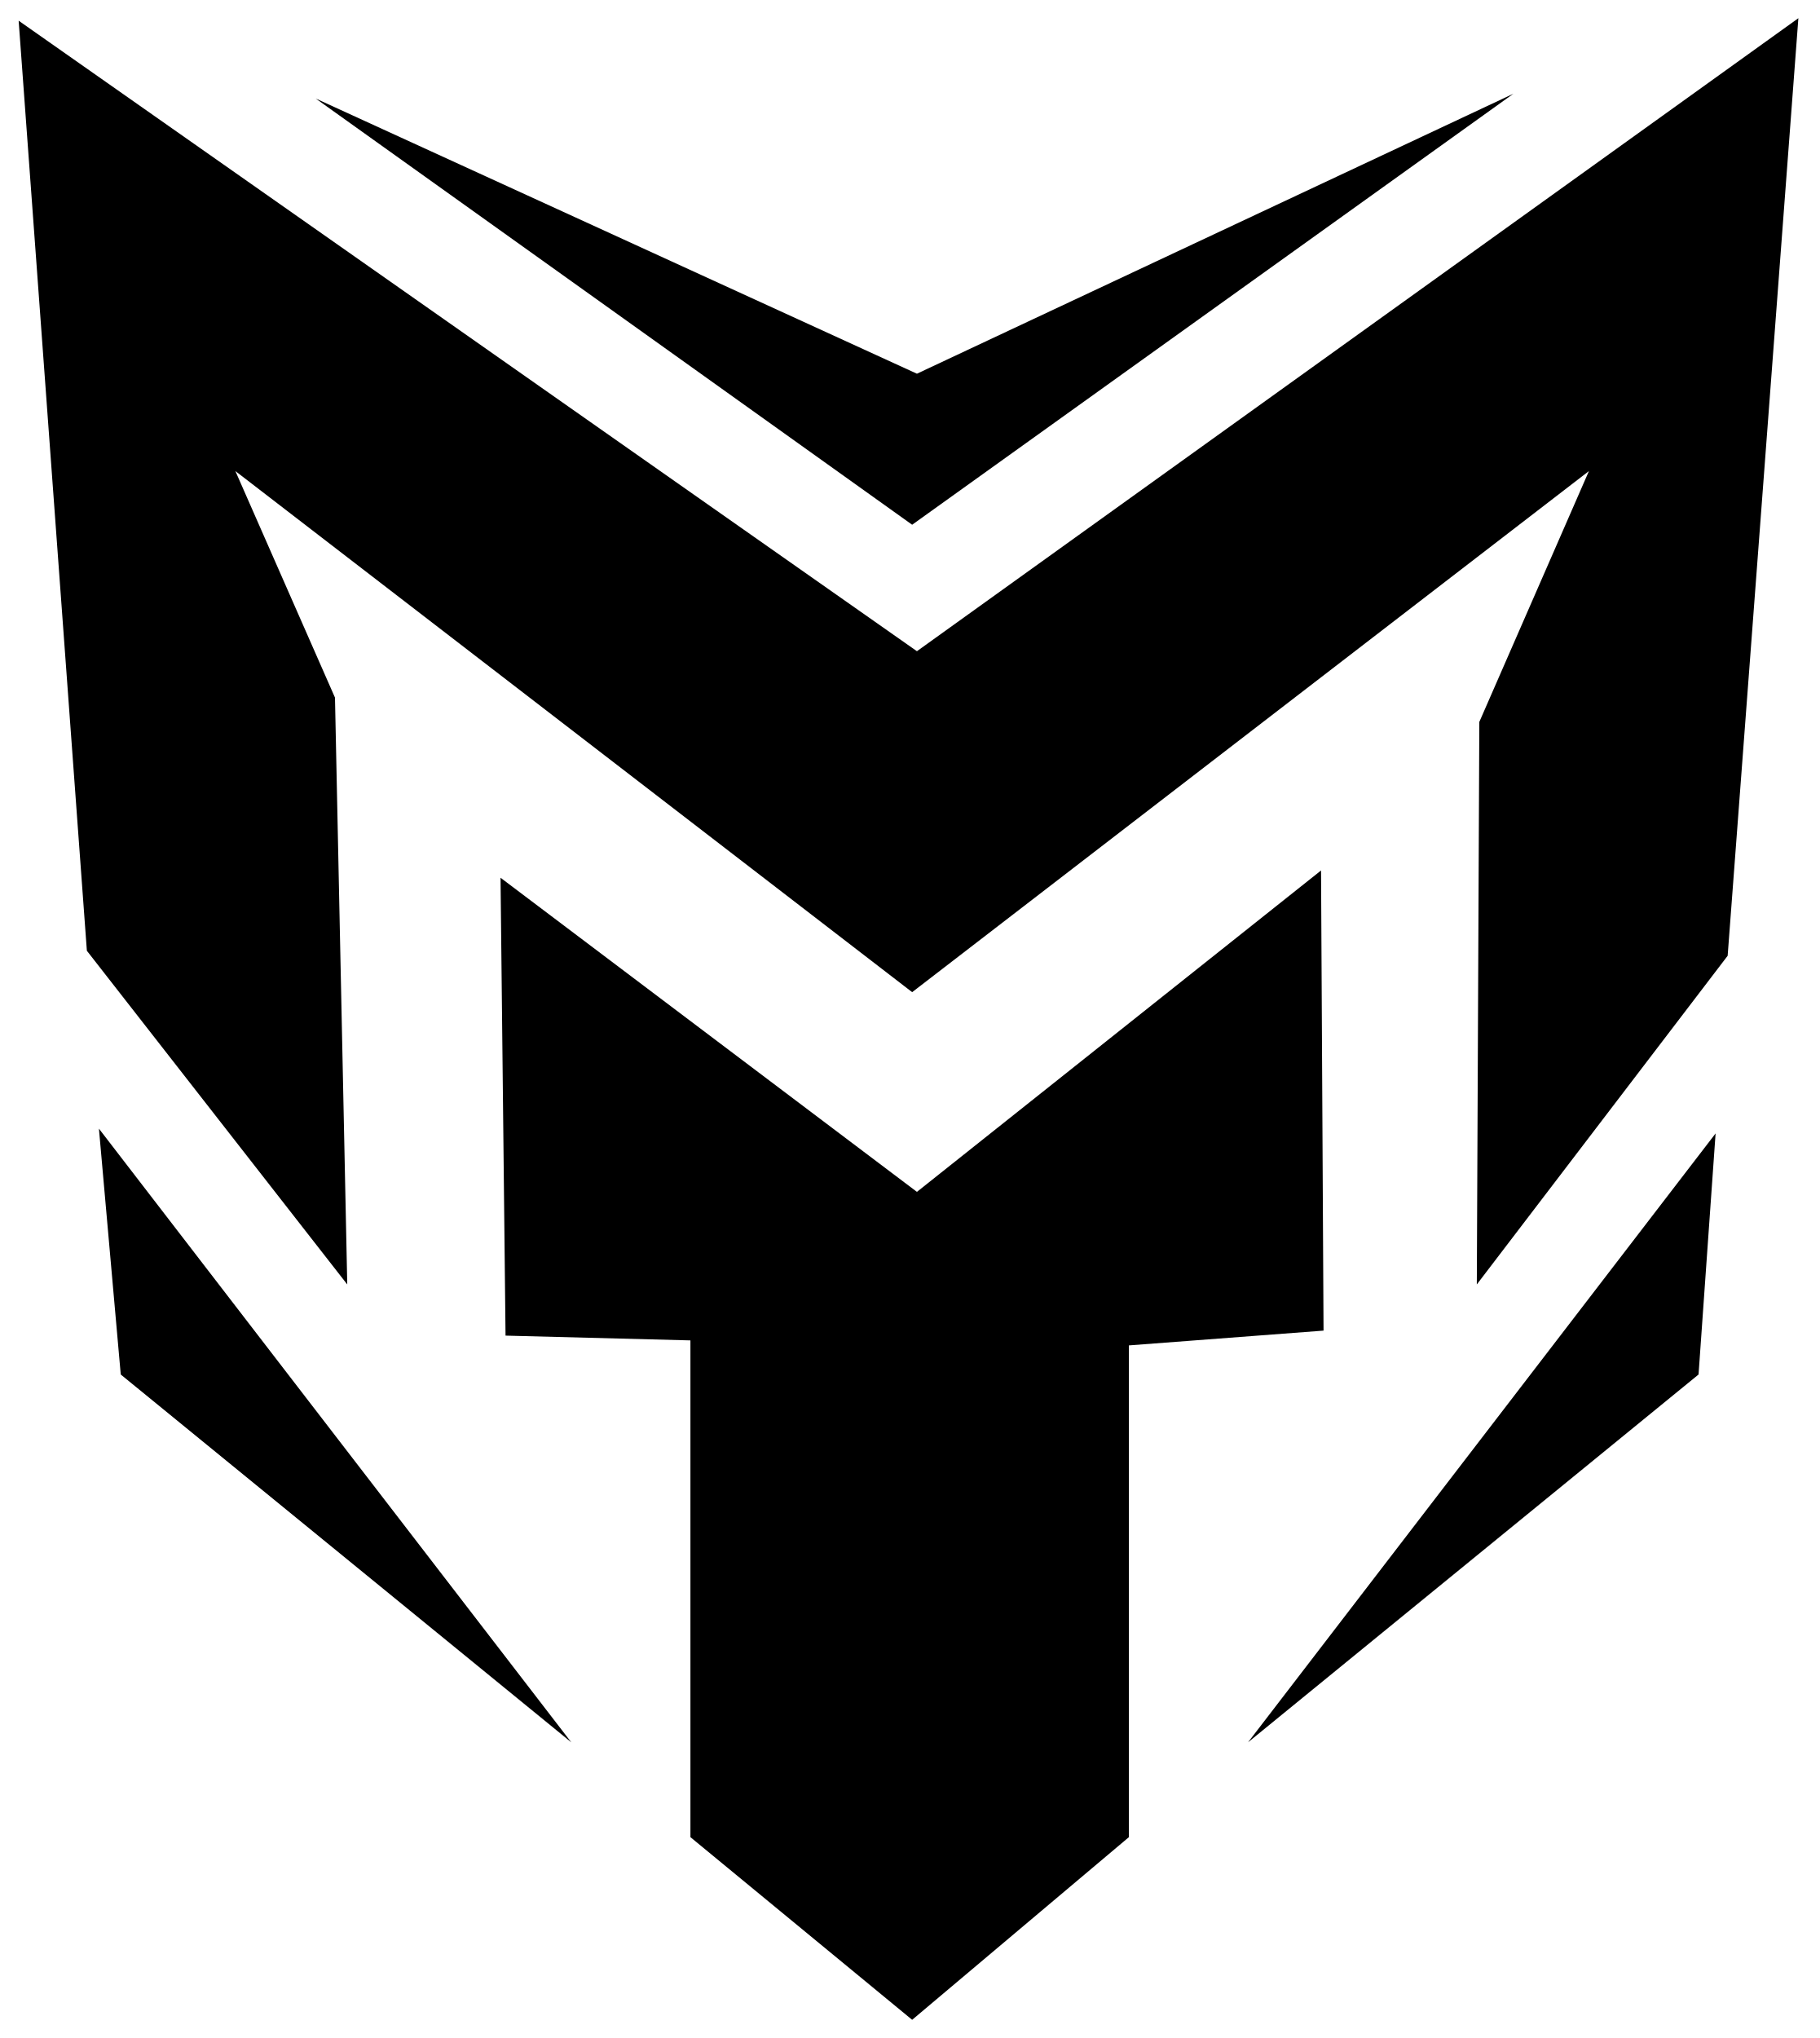
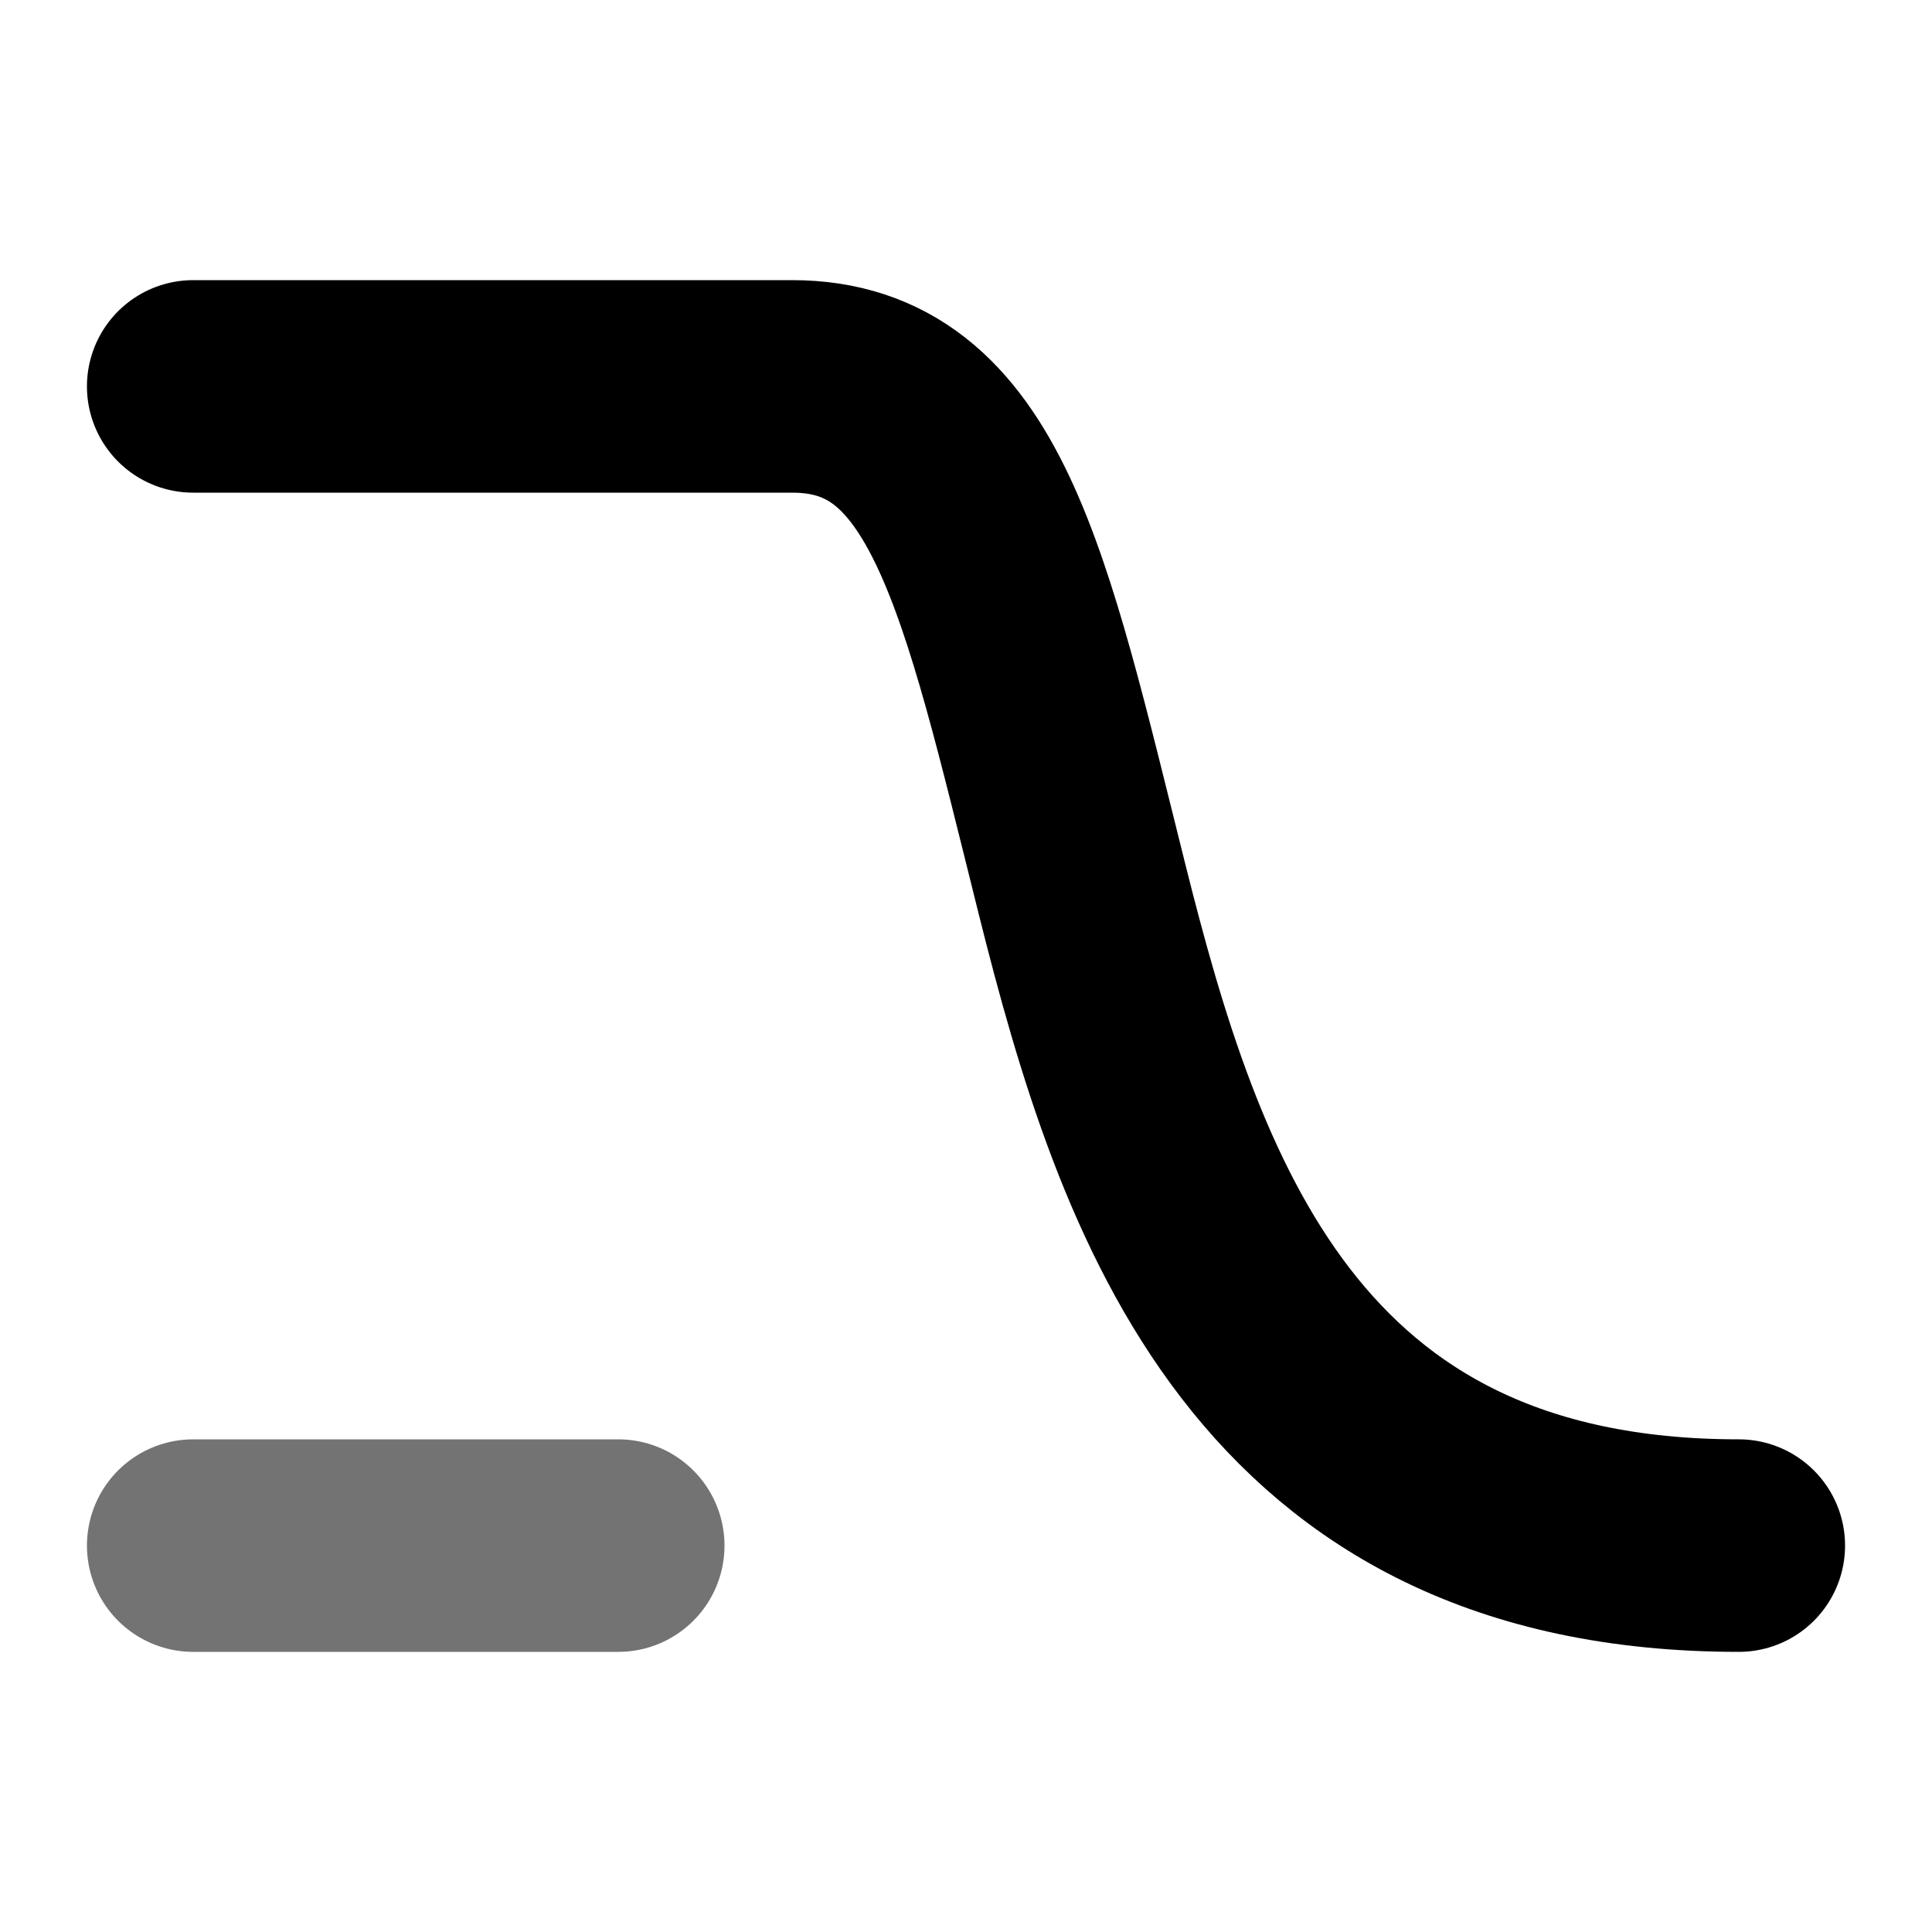
- <svg xmlns="http://www.w3.org/2000/svg" width="200" height="224" viewBox="100 52 800 896">
-   <g fill="currentColor">
-     <path d="m749.4 616.7 1.1-247.3 48.2-110.3-297.6 229.1-297.6-229.1 43.8 99.6 5.4 258L138.2 470l-30-408.9 395 277.2L890.8 60l-31.1 412.2z" />
-     <path d="m501.1 940-97.5-80.3V641.3l-81.3-2.1-2.2-201.3L503.2 576l177.7-141.3L682 637l-85.6 6.5v216.2zm0-657.3L238.8 95.3l264.4 121L765.5 93.2zM351.2 818 153.1 656.3l-9.6-108.1zm297.6 0 205.6-267.7-7.5 106z" />
+ <svg xmlns="http://www.w3.org/2000/svg" width="200" height="200" viewBox="0 0 200 200">
+   <g fill="none" stroke="currentColor" stroke-linecap="round" stroke-linejoin="round">
+     <path d="M20 40 H82 C100 40 104 60 112 92 C120 124 132 160 180 160" stroke-width="22" />
+     <path d="M20 160 H64" stroke-width="22" opacity="0.55" />
  </g>
</svg>
